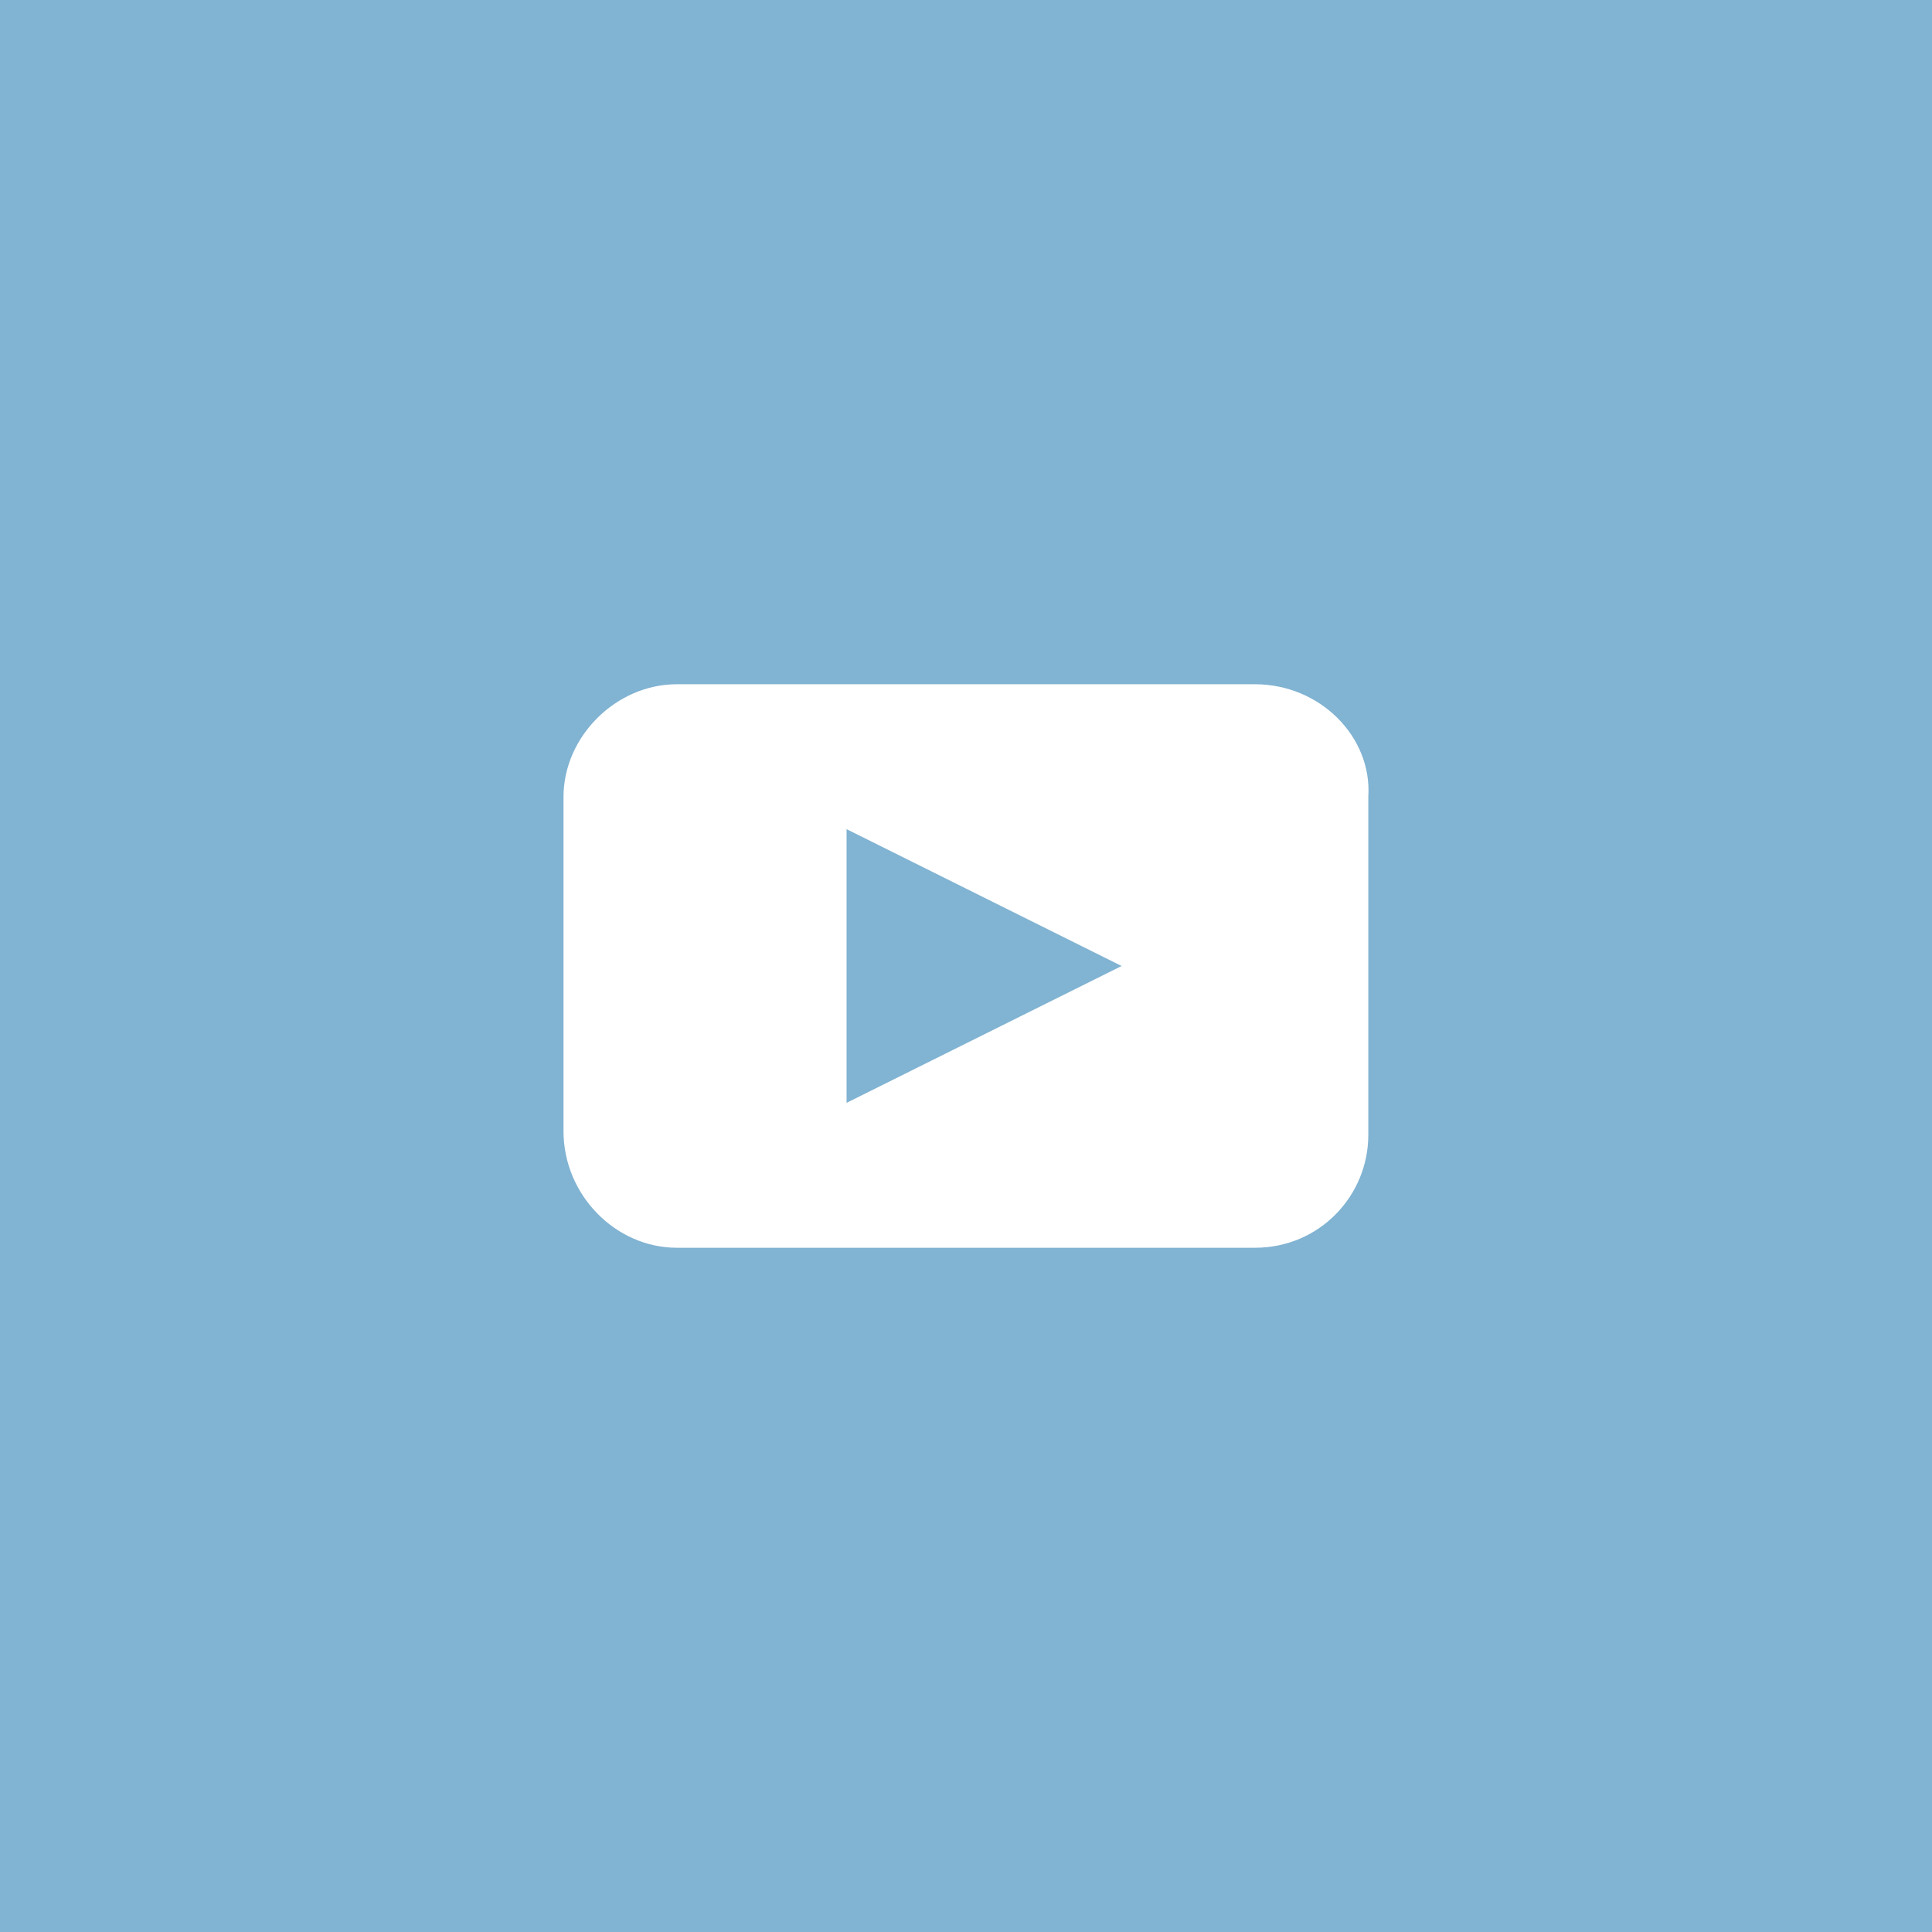
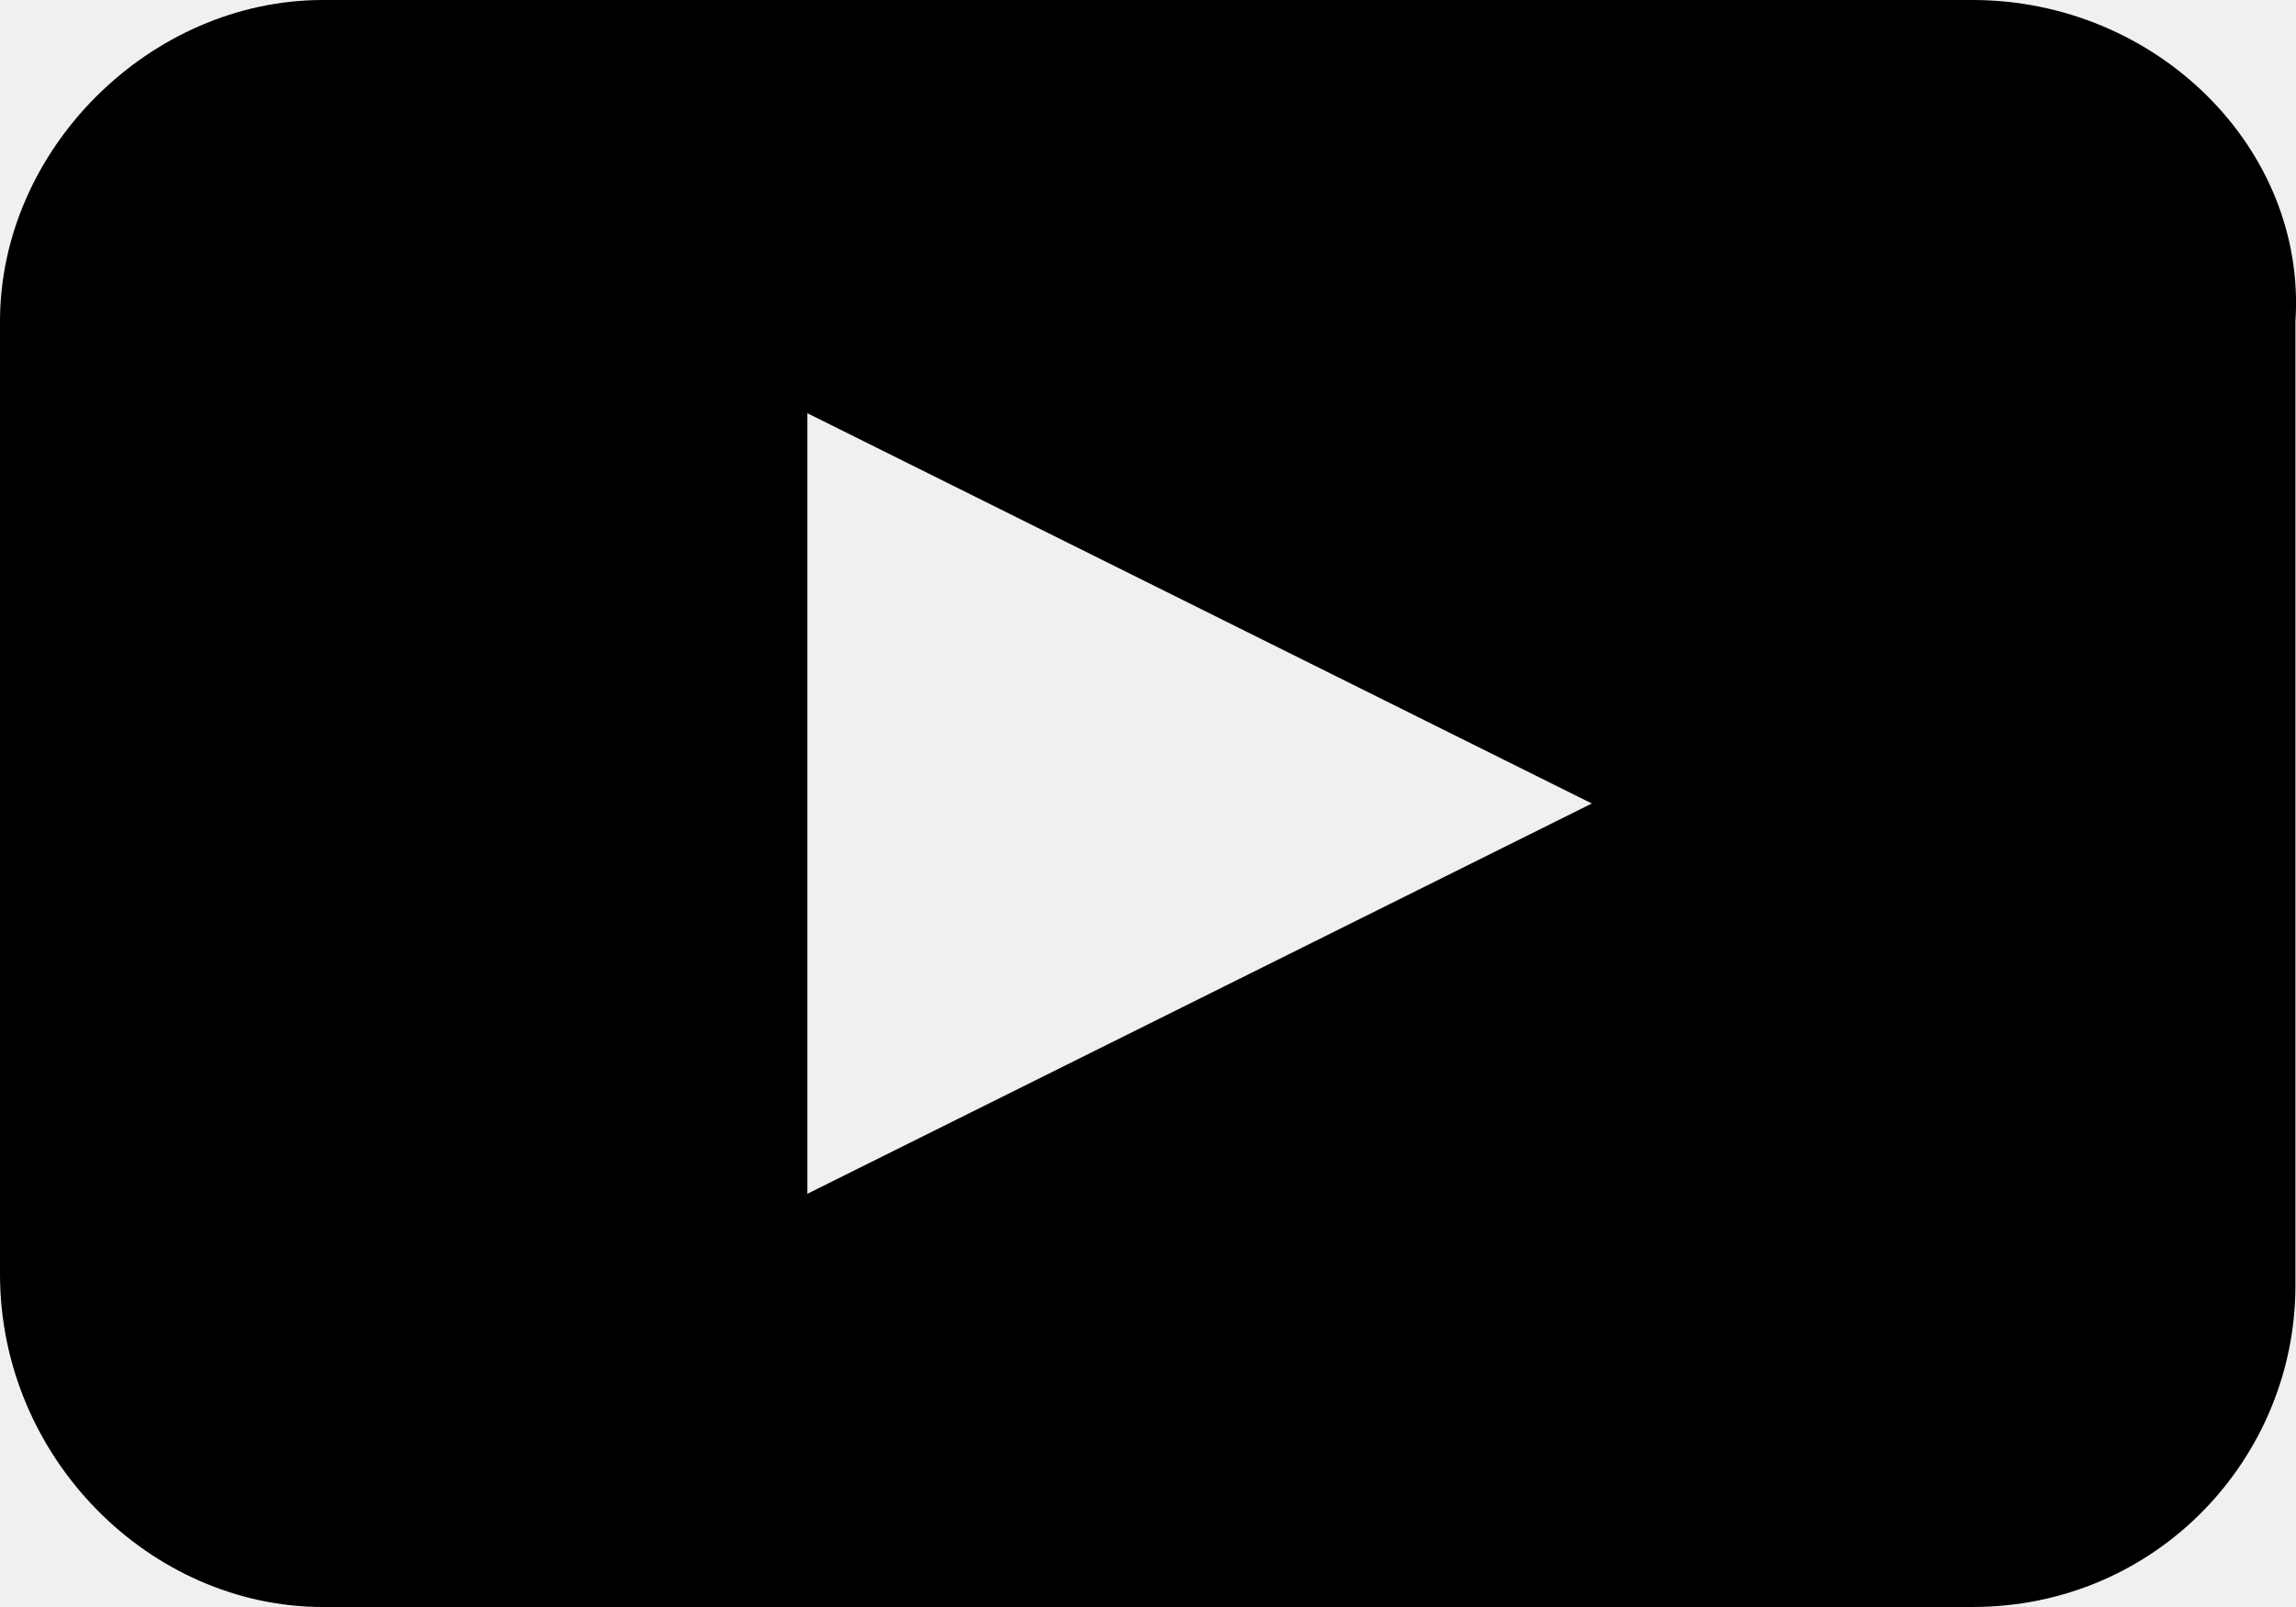
- <svg xmlns="http://www.w3.org/2000/svg" width="48" height="48" viewBox="0 0 48 48" fill="none">
-   <rect width="48" height="48" fill="#81B3D2" />
-   <path d="M31.181 17H16.813C15.306 17 14 18.3 14 19.8V28.1C14 29.7 15.306 31 16.813 31H31.181C32.789 31 33.995 29.7 33.995 28.2V19.8C34.095 18.3 32.789 17 31.181 17ZM21.033 27.4V20.6L27.866 24L21.033 27.4Z" fill="white" />
+ <svg xmlns="http://www.w3.org/2000/svg" width="20" height="14" viewBox="0 0 20 14">
+   <path d="M17.181 0H2.813C1.306 0 0 1.3 0 2.8V11.1C0 12.7 1.306 14 2.813 14H17.181C18.789 14 19.995 12.7 19.995 11.2V2.8C20.095 1.3 18.789 0 17.181 0ZM7.033 10.4V3.6L13.866 7L7.033 10.4Z" />
</svg>
